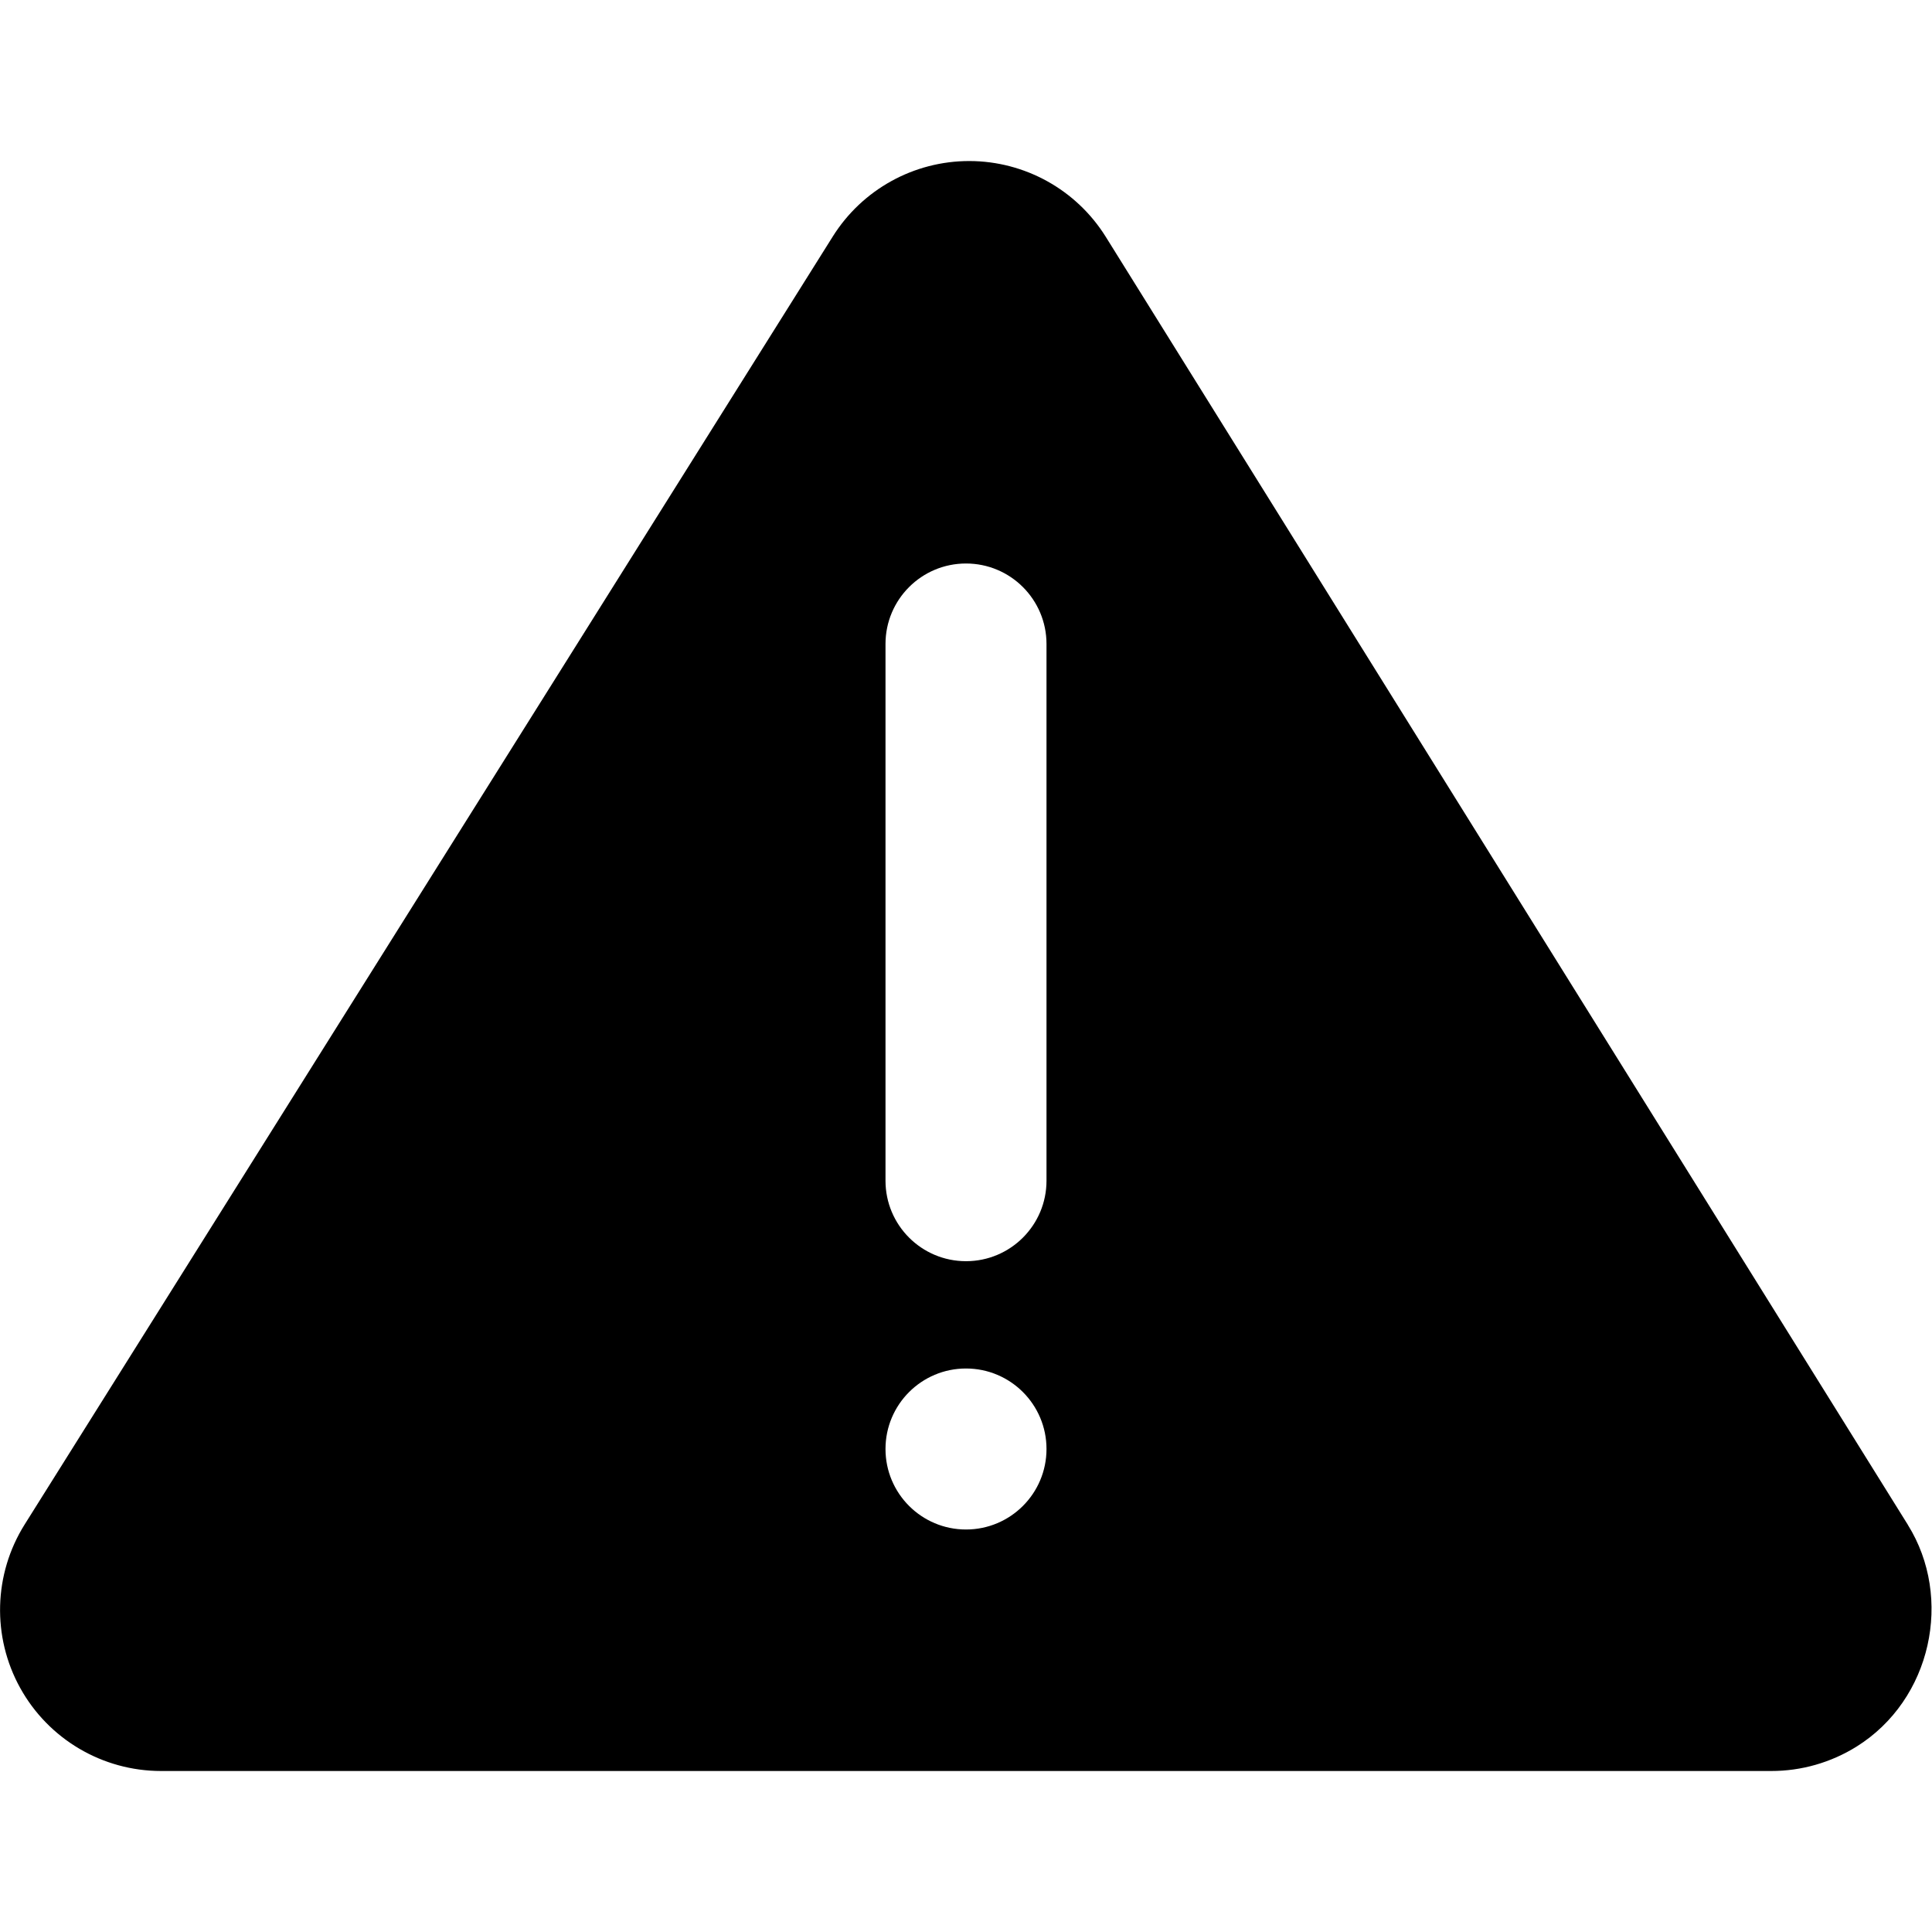
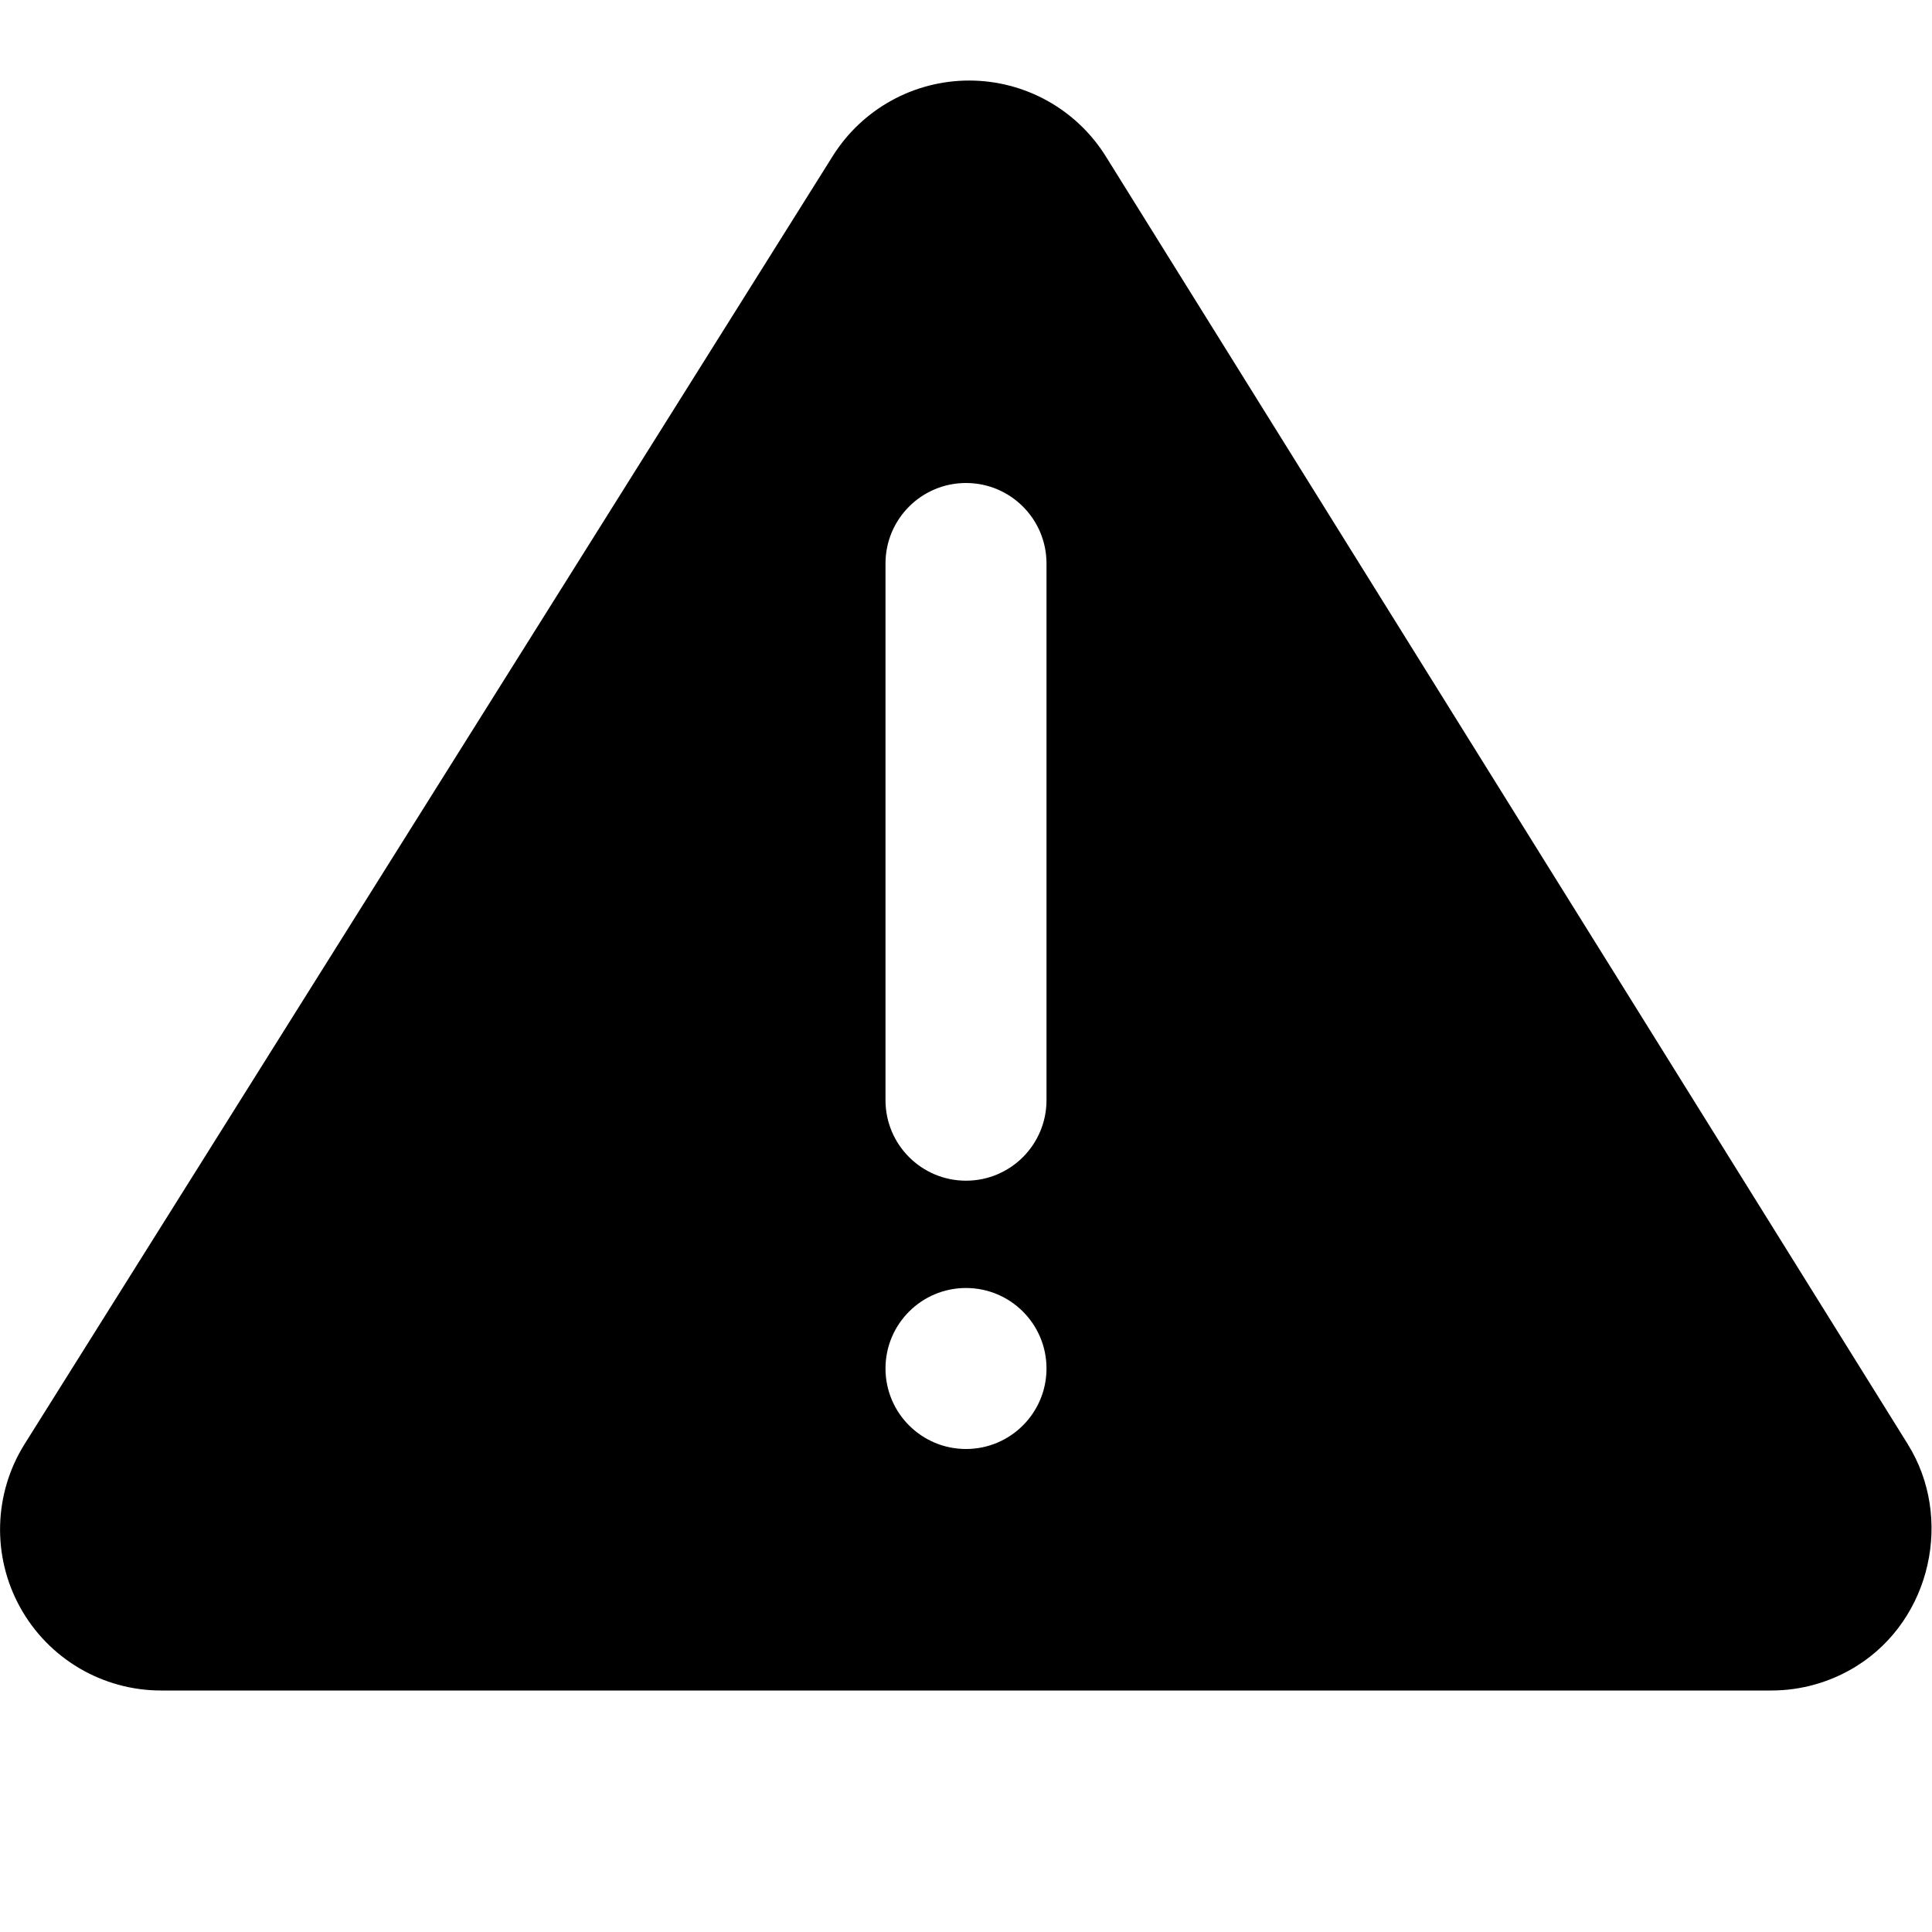
<svg xmlns="http://www.w3.org/2000/svg" width="16" height="16" viewBox="0 0 24 24">
-   <path d="M23.701 18.944c.563.903.297 2.17-.64 2.754a2 2 0 0 1-1.058.302H2a2 2 0 0 1-1.694-3.062l10.039-16a2 2 0 0 1 3.392.005l9.964 16zM12 17a1 1 0 1 0 0 2 1 1 0 0 0 0-2zm1-9a1 1 0 0 0-2 0v6.667a1 1 0 0 0 2 0V8z" />
+   <path d="M23.701 17.944c.563.903.297 2.17-.64 2.754a2 2 0 0 1-1.058.302H2a2 2 0 0 1-1.694-3.062l10.039-16a2 2 0 0 1 3.392.005l9.964 16zM12 16a1 1 0 1 0 0 2 1 1 0 0 0 0-2zm1-9a1 1 0 0 0-2 0v6.667a1 1 0 0 0 2 0V7z" />
</svg>
